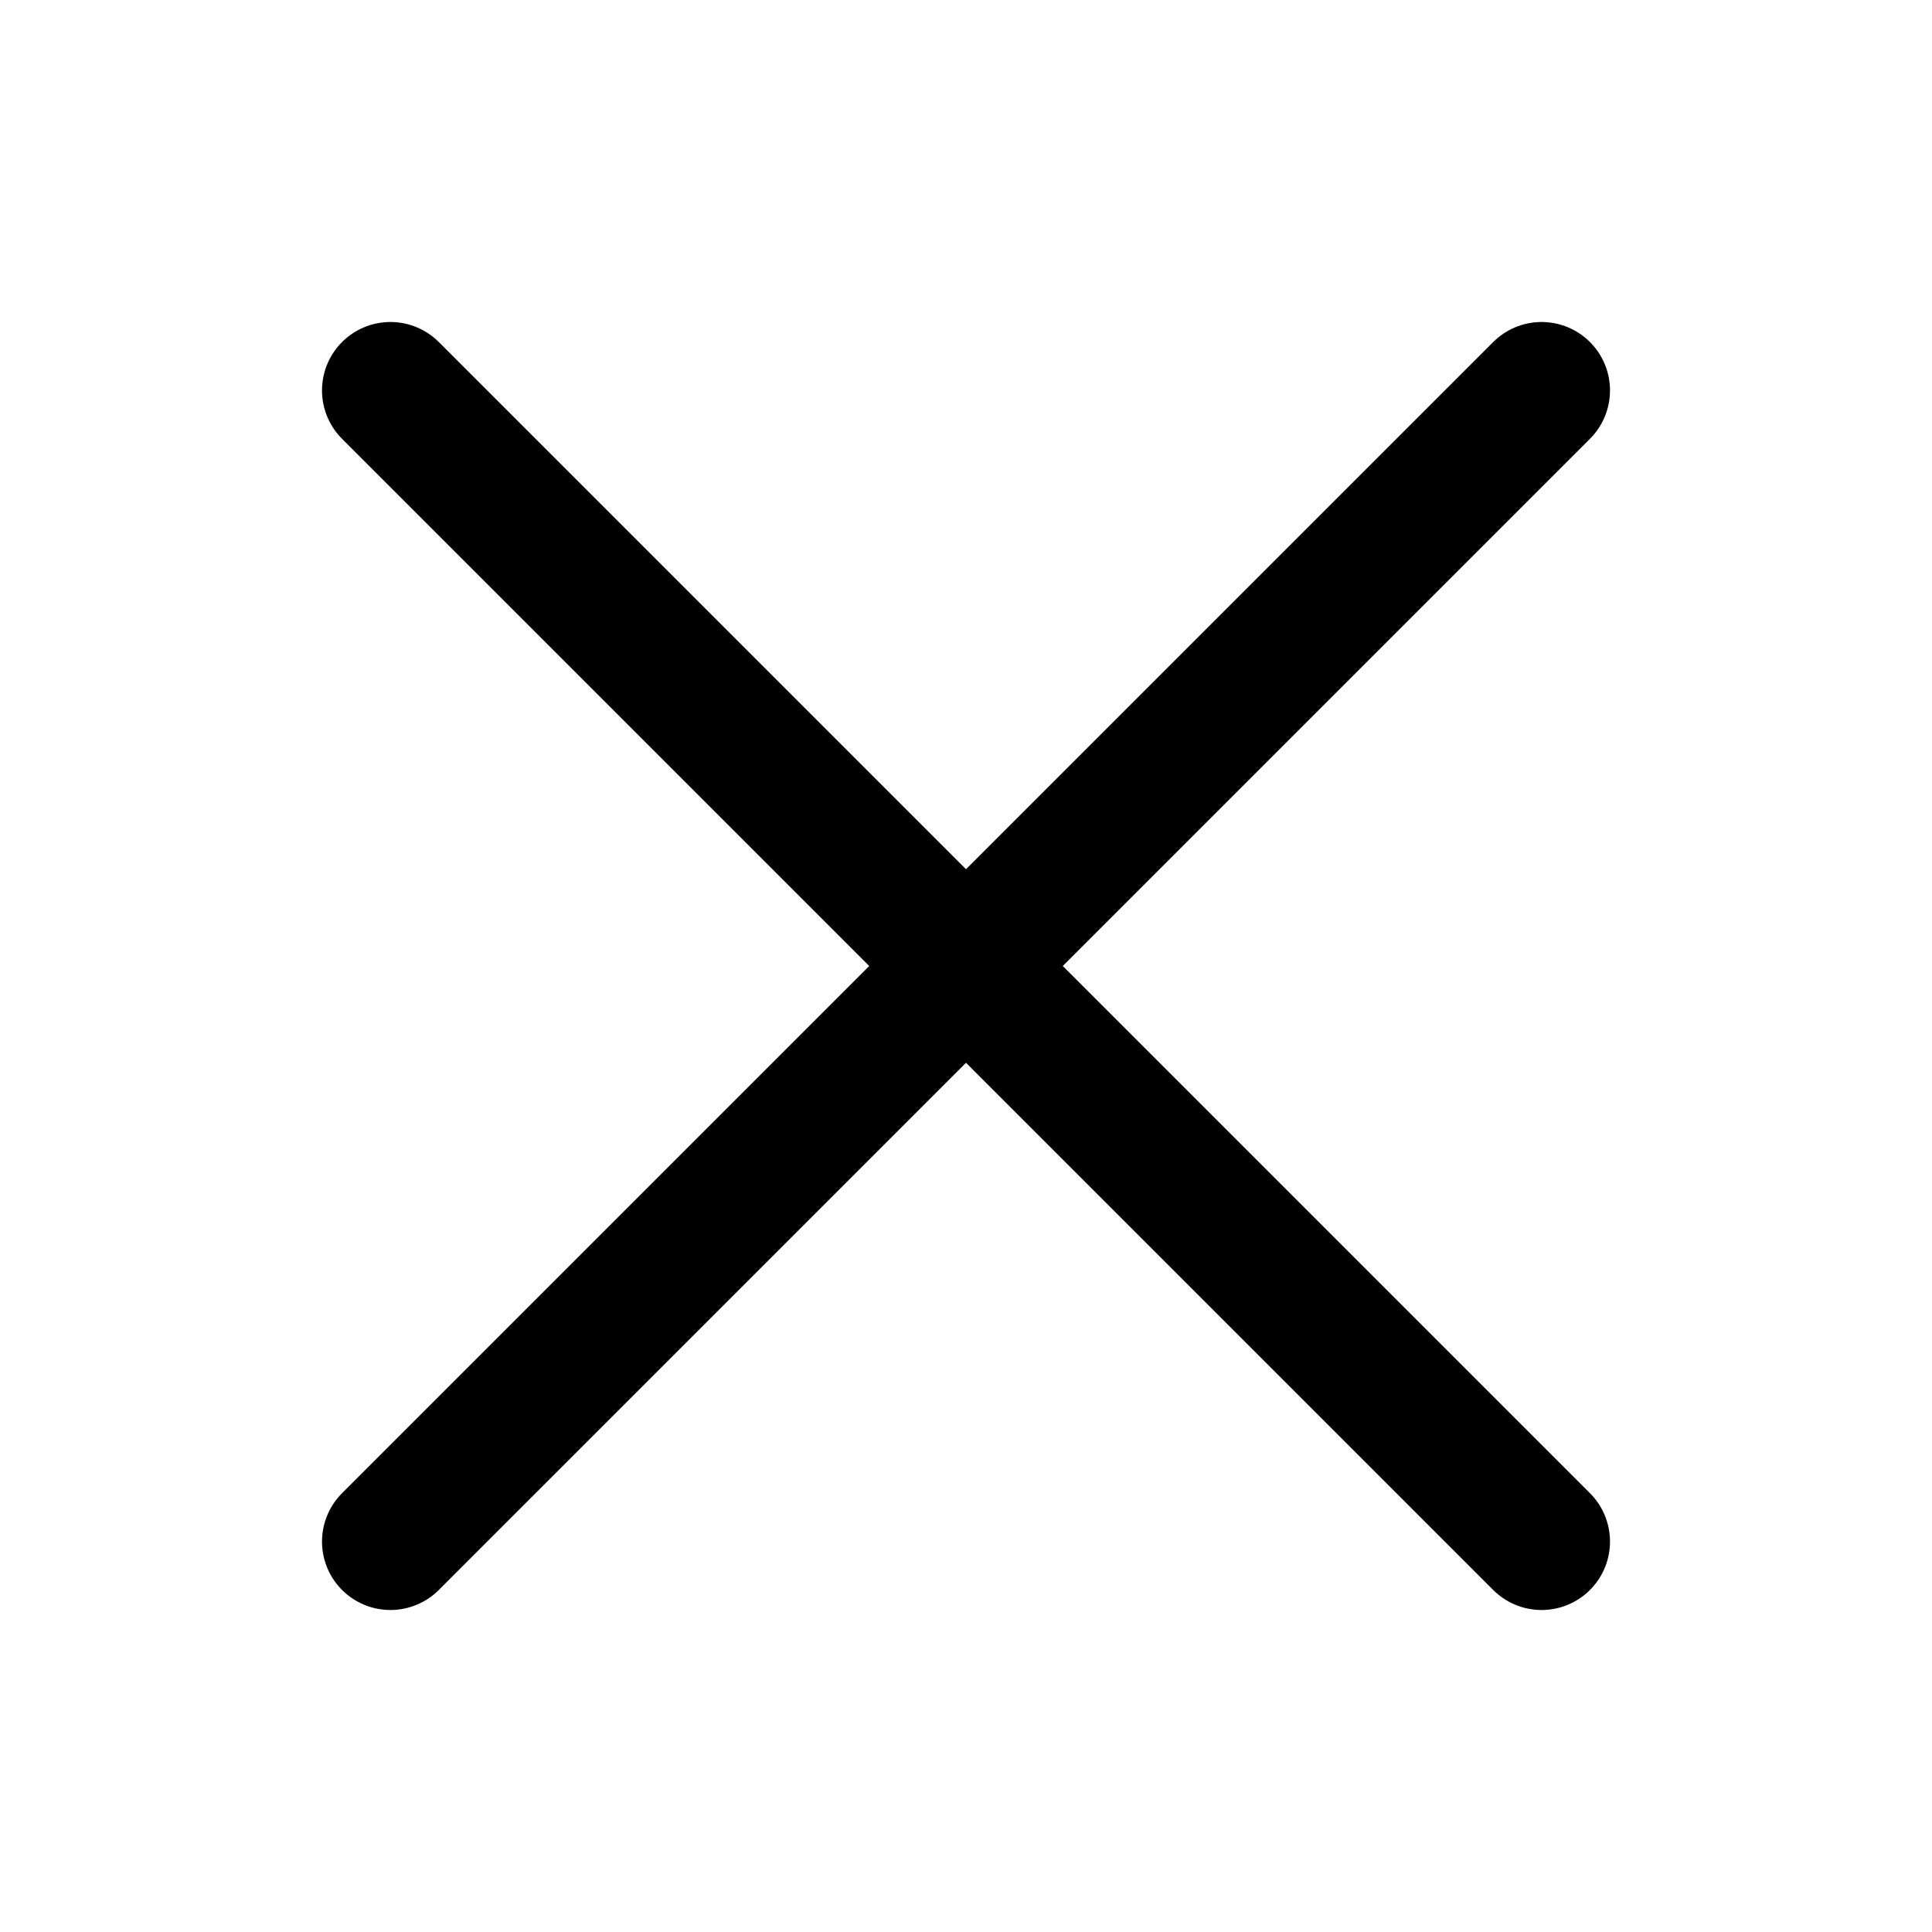
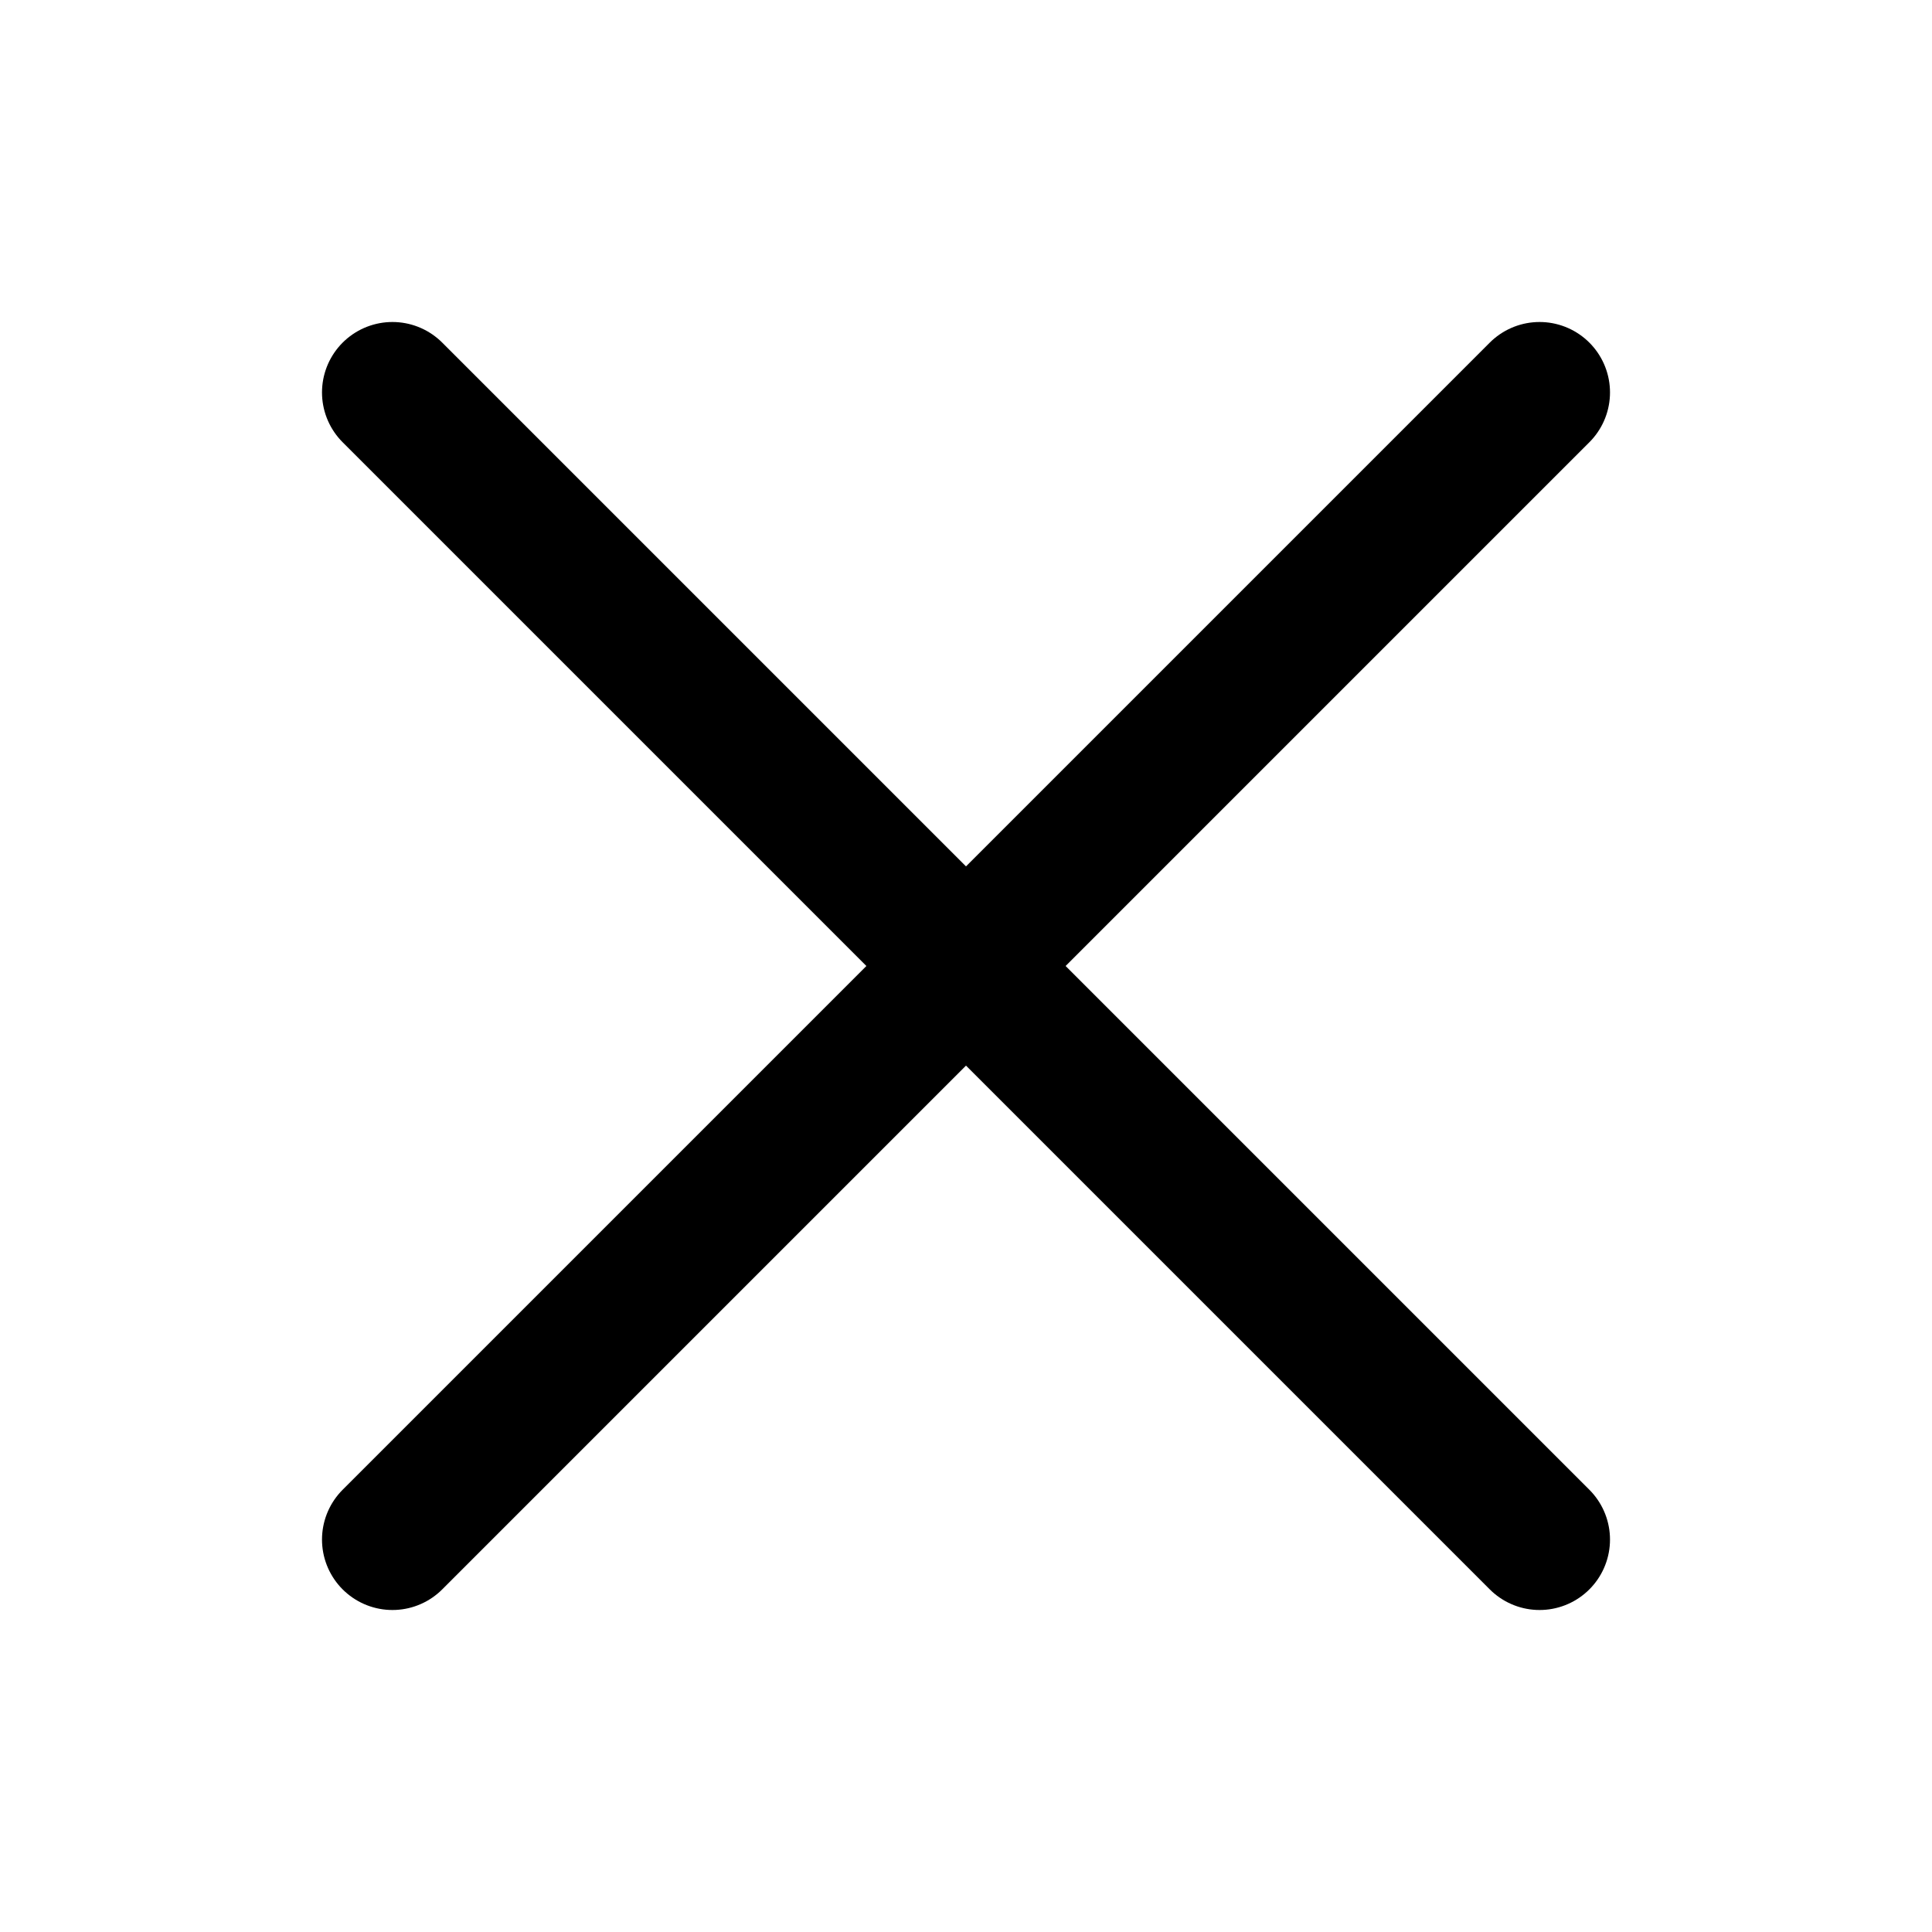
- <svg xmlns="http://www.w3.org/2000/svg" viewBox="0 0 24 24" fill="none" stroke="currentColor" stroke-width="1.7" stroke-linecap="round" stroke-linejoin="round">
+ <svg xmlns="http://www.w3.org/2000/svg" viewBox="0 0 24 24" fill="none" stroke="currentColor" stroke-width="1.75" stroke-linecap="round" stroke-linejoin="round">
  <g data-part="body">
-     <path d="M4.85 4.85 L19.15 19.15 M19.15 4.85 L4.85 19.15" />
+     <path d="M4.875 4.875 L19.125 19.125 M19.125 4.875 L4.875 19.125" />
  </g>
</svg>
